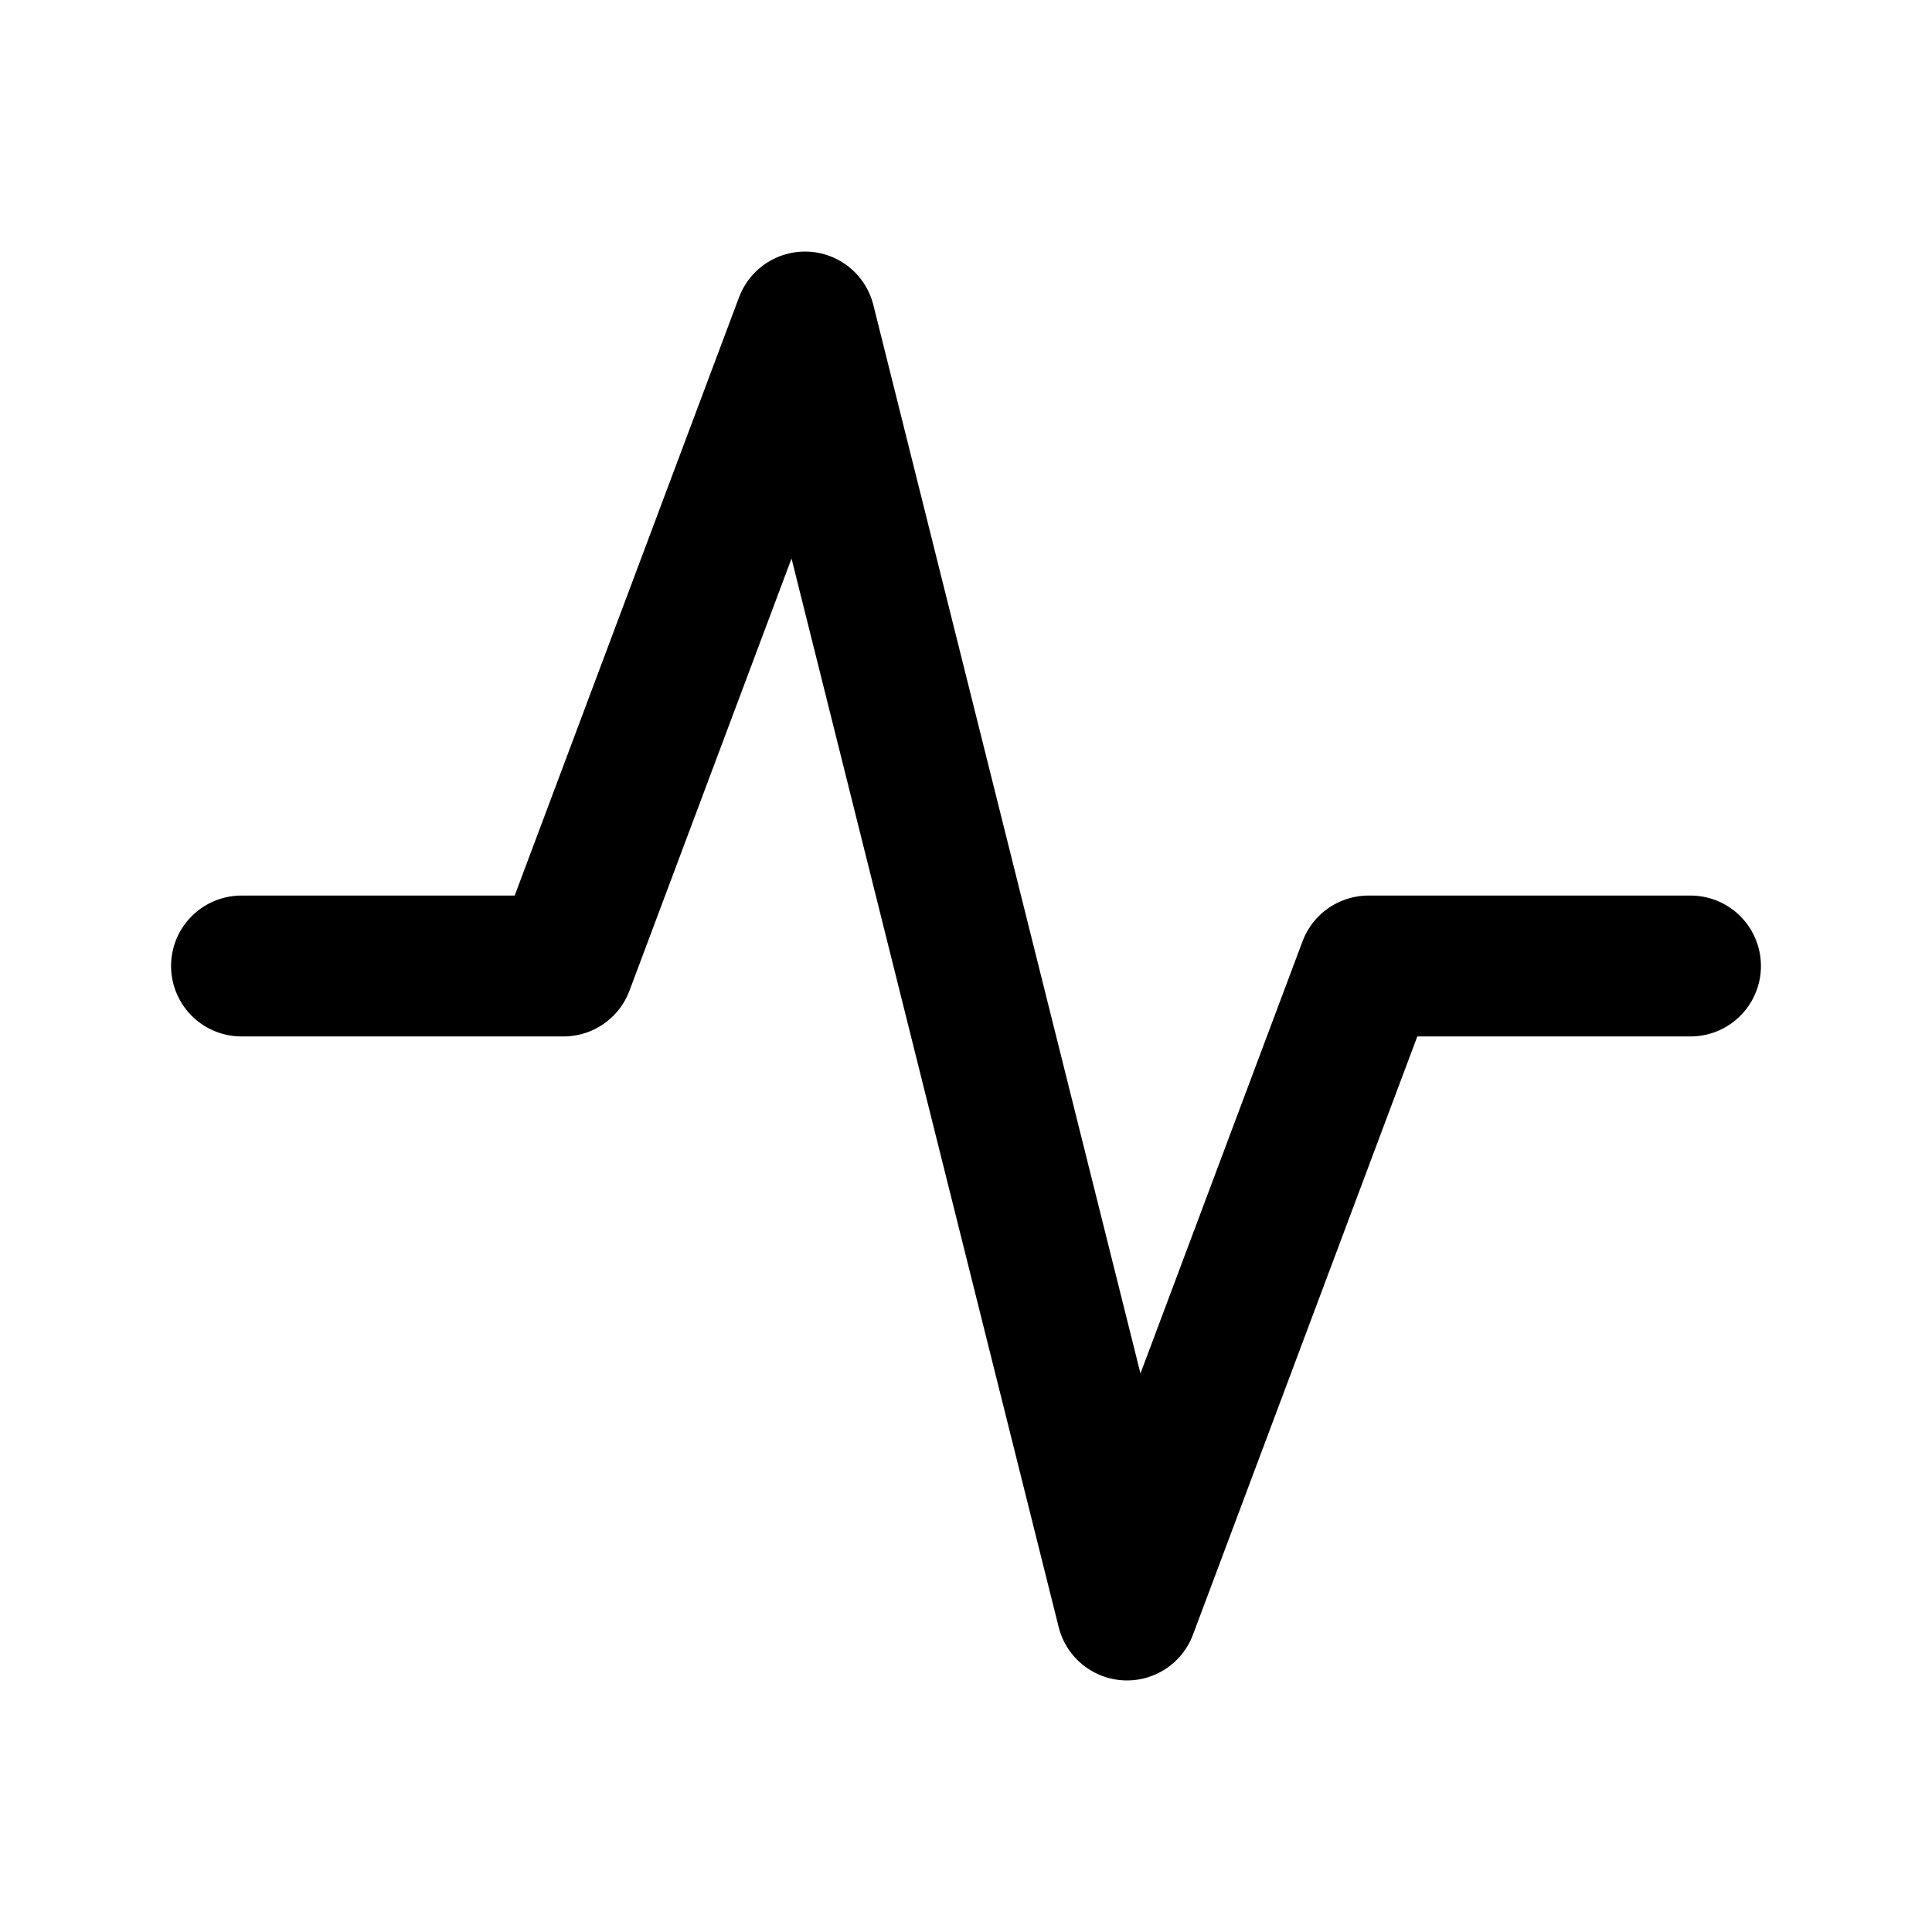
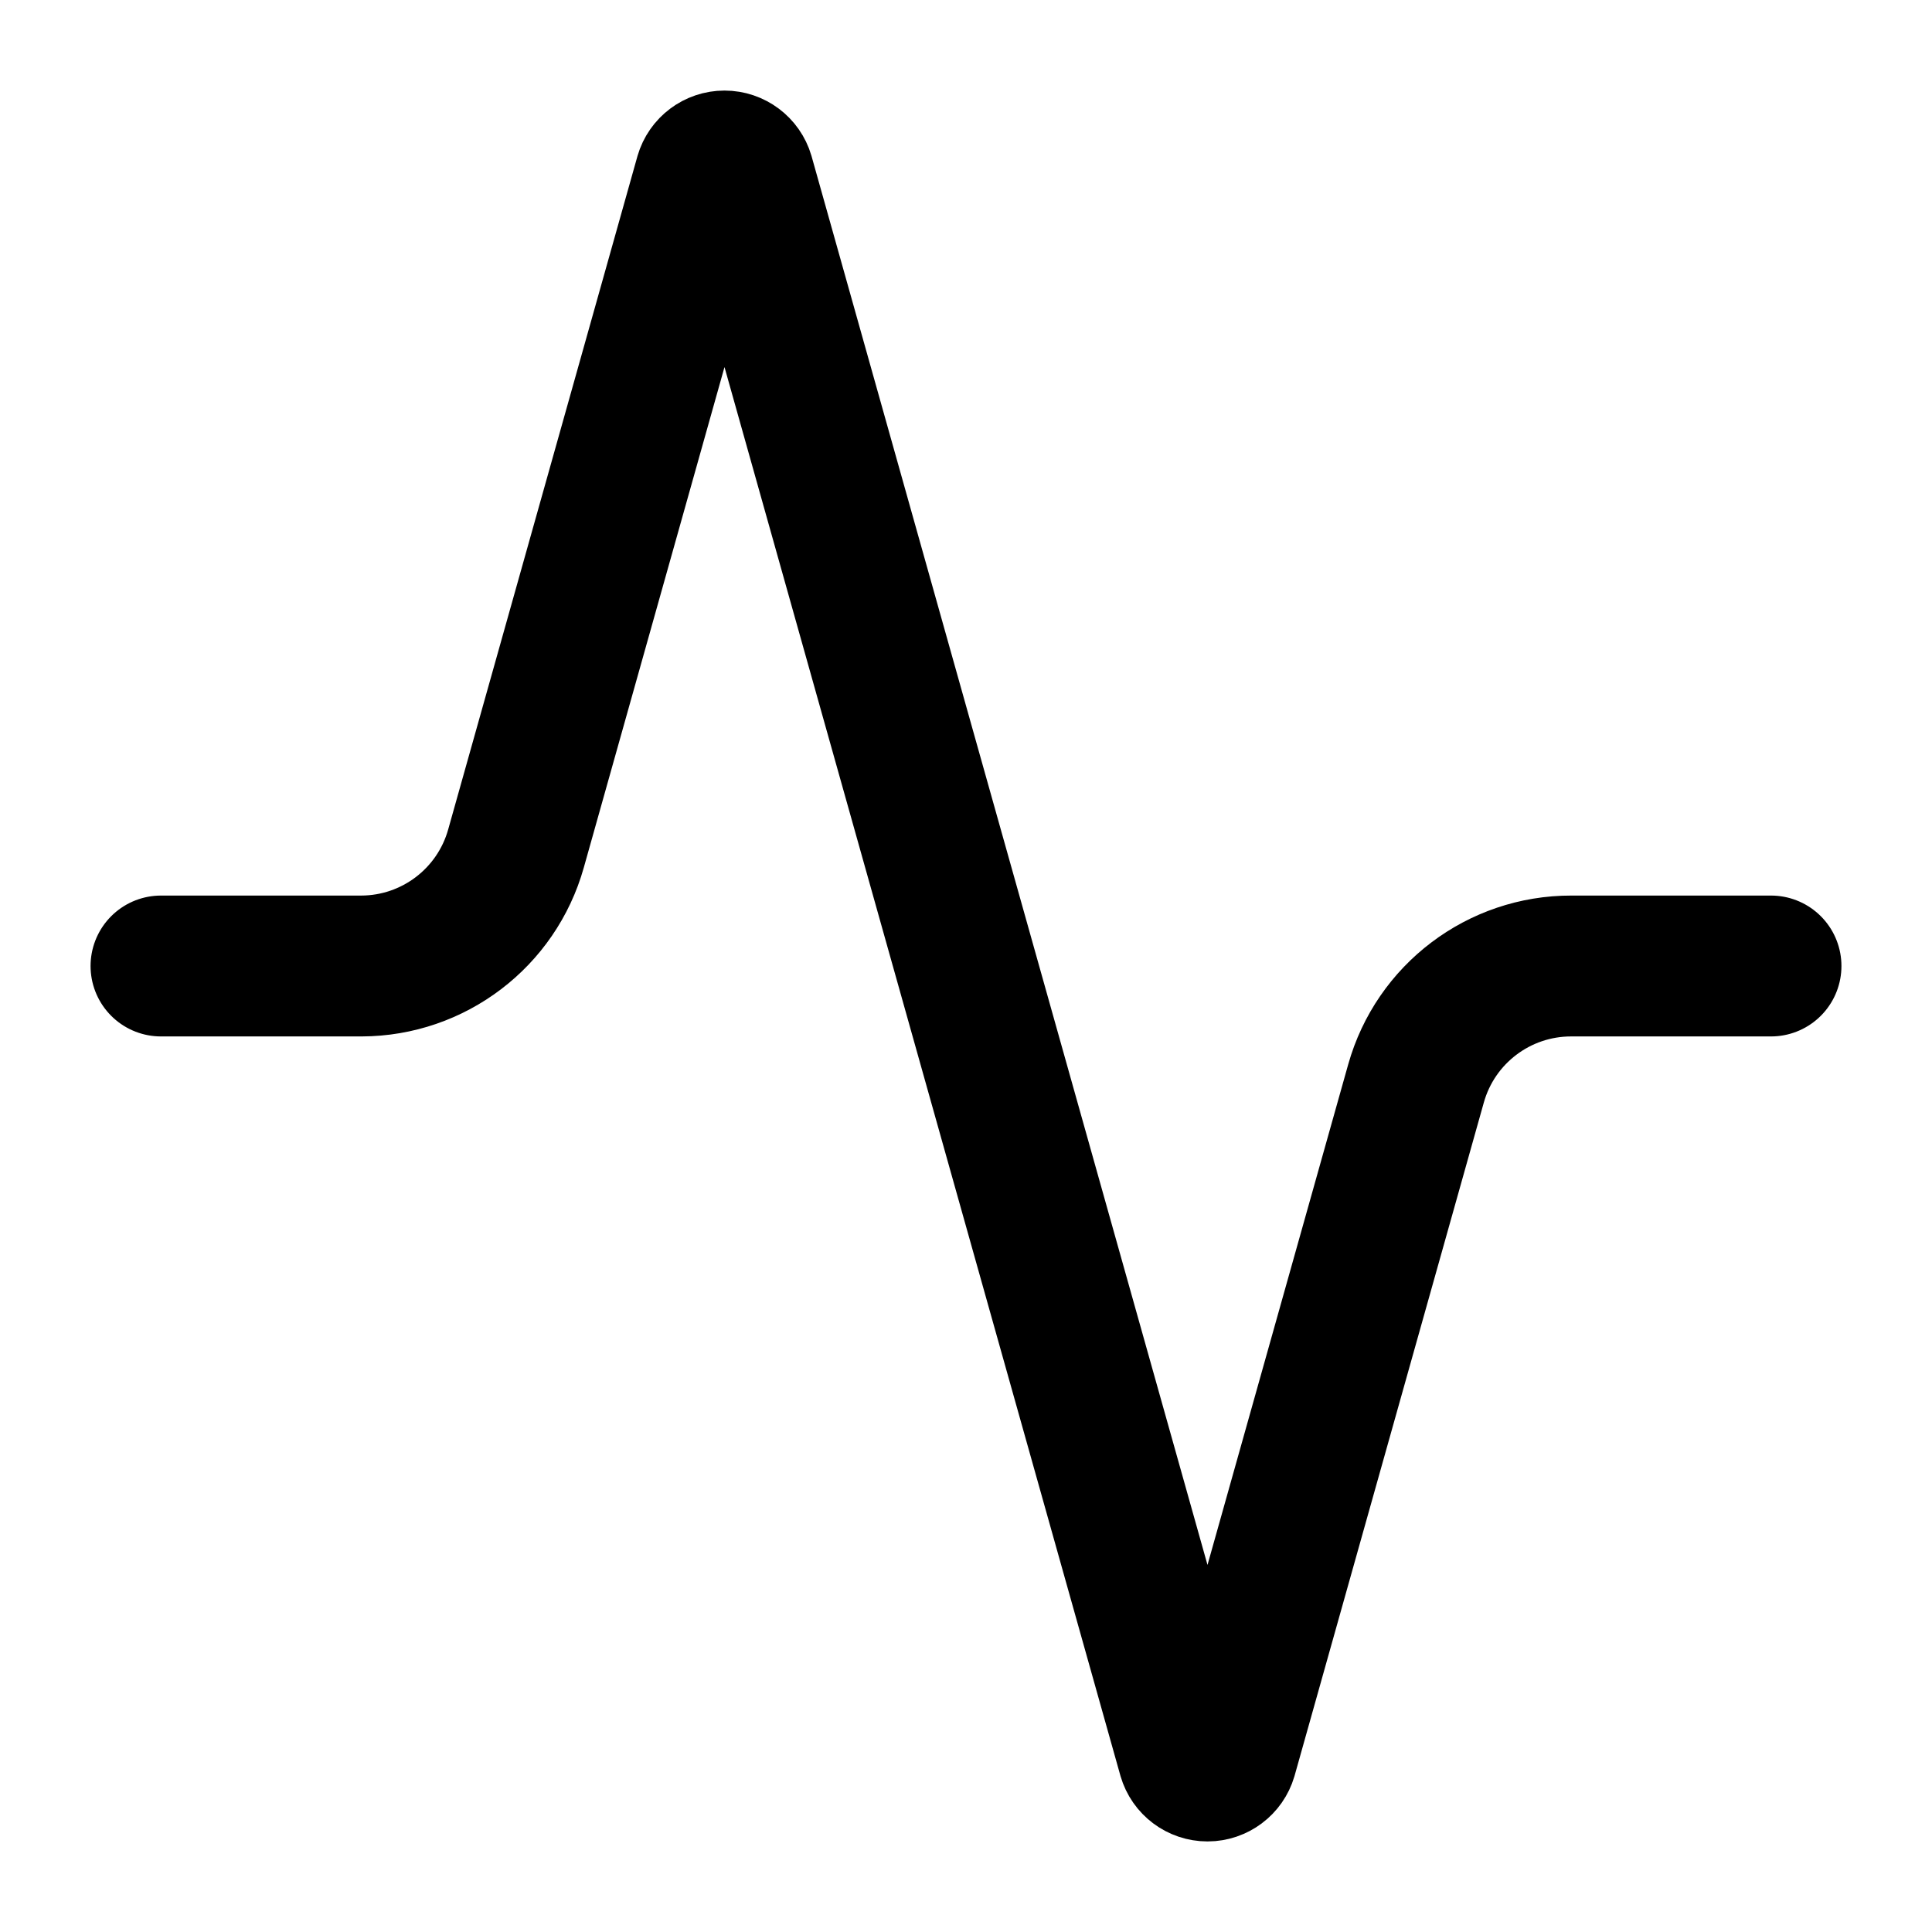
<svg xmlns="http://www.w3.org/2000/svg" aria-hidden="true" focusable="false" viewBox="0 0 24 24" width="24" height="24" fill="none" stroke="currentColor" stroke-width="1.75" stroke-linecap="round" stroke-linejoin="round">
-   <path d="M3 12h4l3-8 4 16 3-8h4" />
+   <path d="M22 12h-2.48a2 2 0 0 0-1.93 1.46l-2.35 8.36a.25.25 0 0 1-.48 0L9.24 2.18a.25.25 0 0 0-.48 0l-2.35 8.36A2 2 0 0 1 4.49 12H2" />
</svg>
